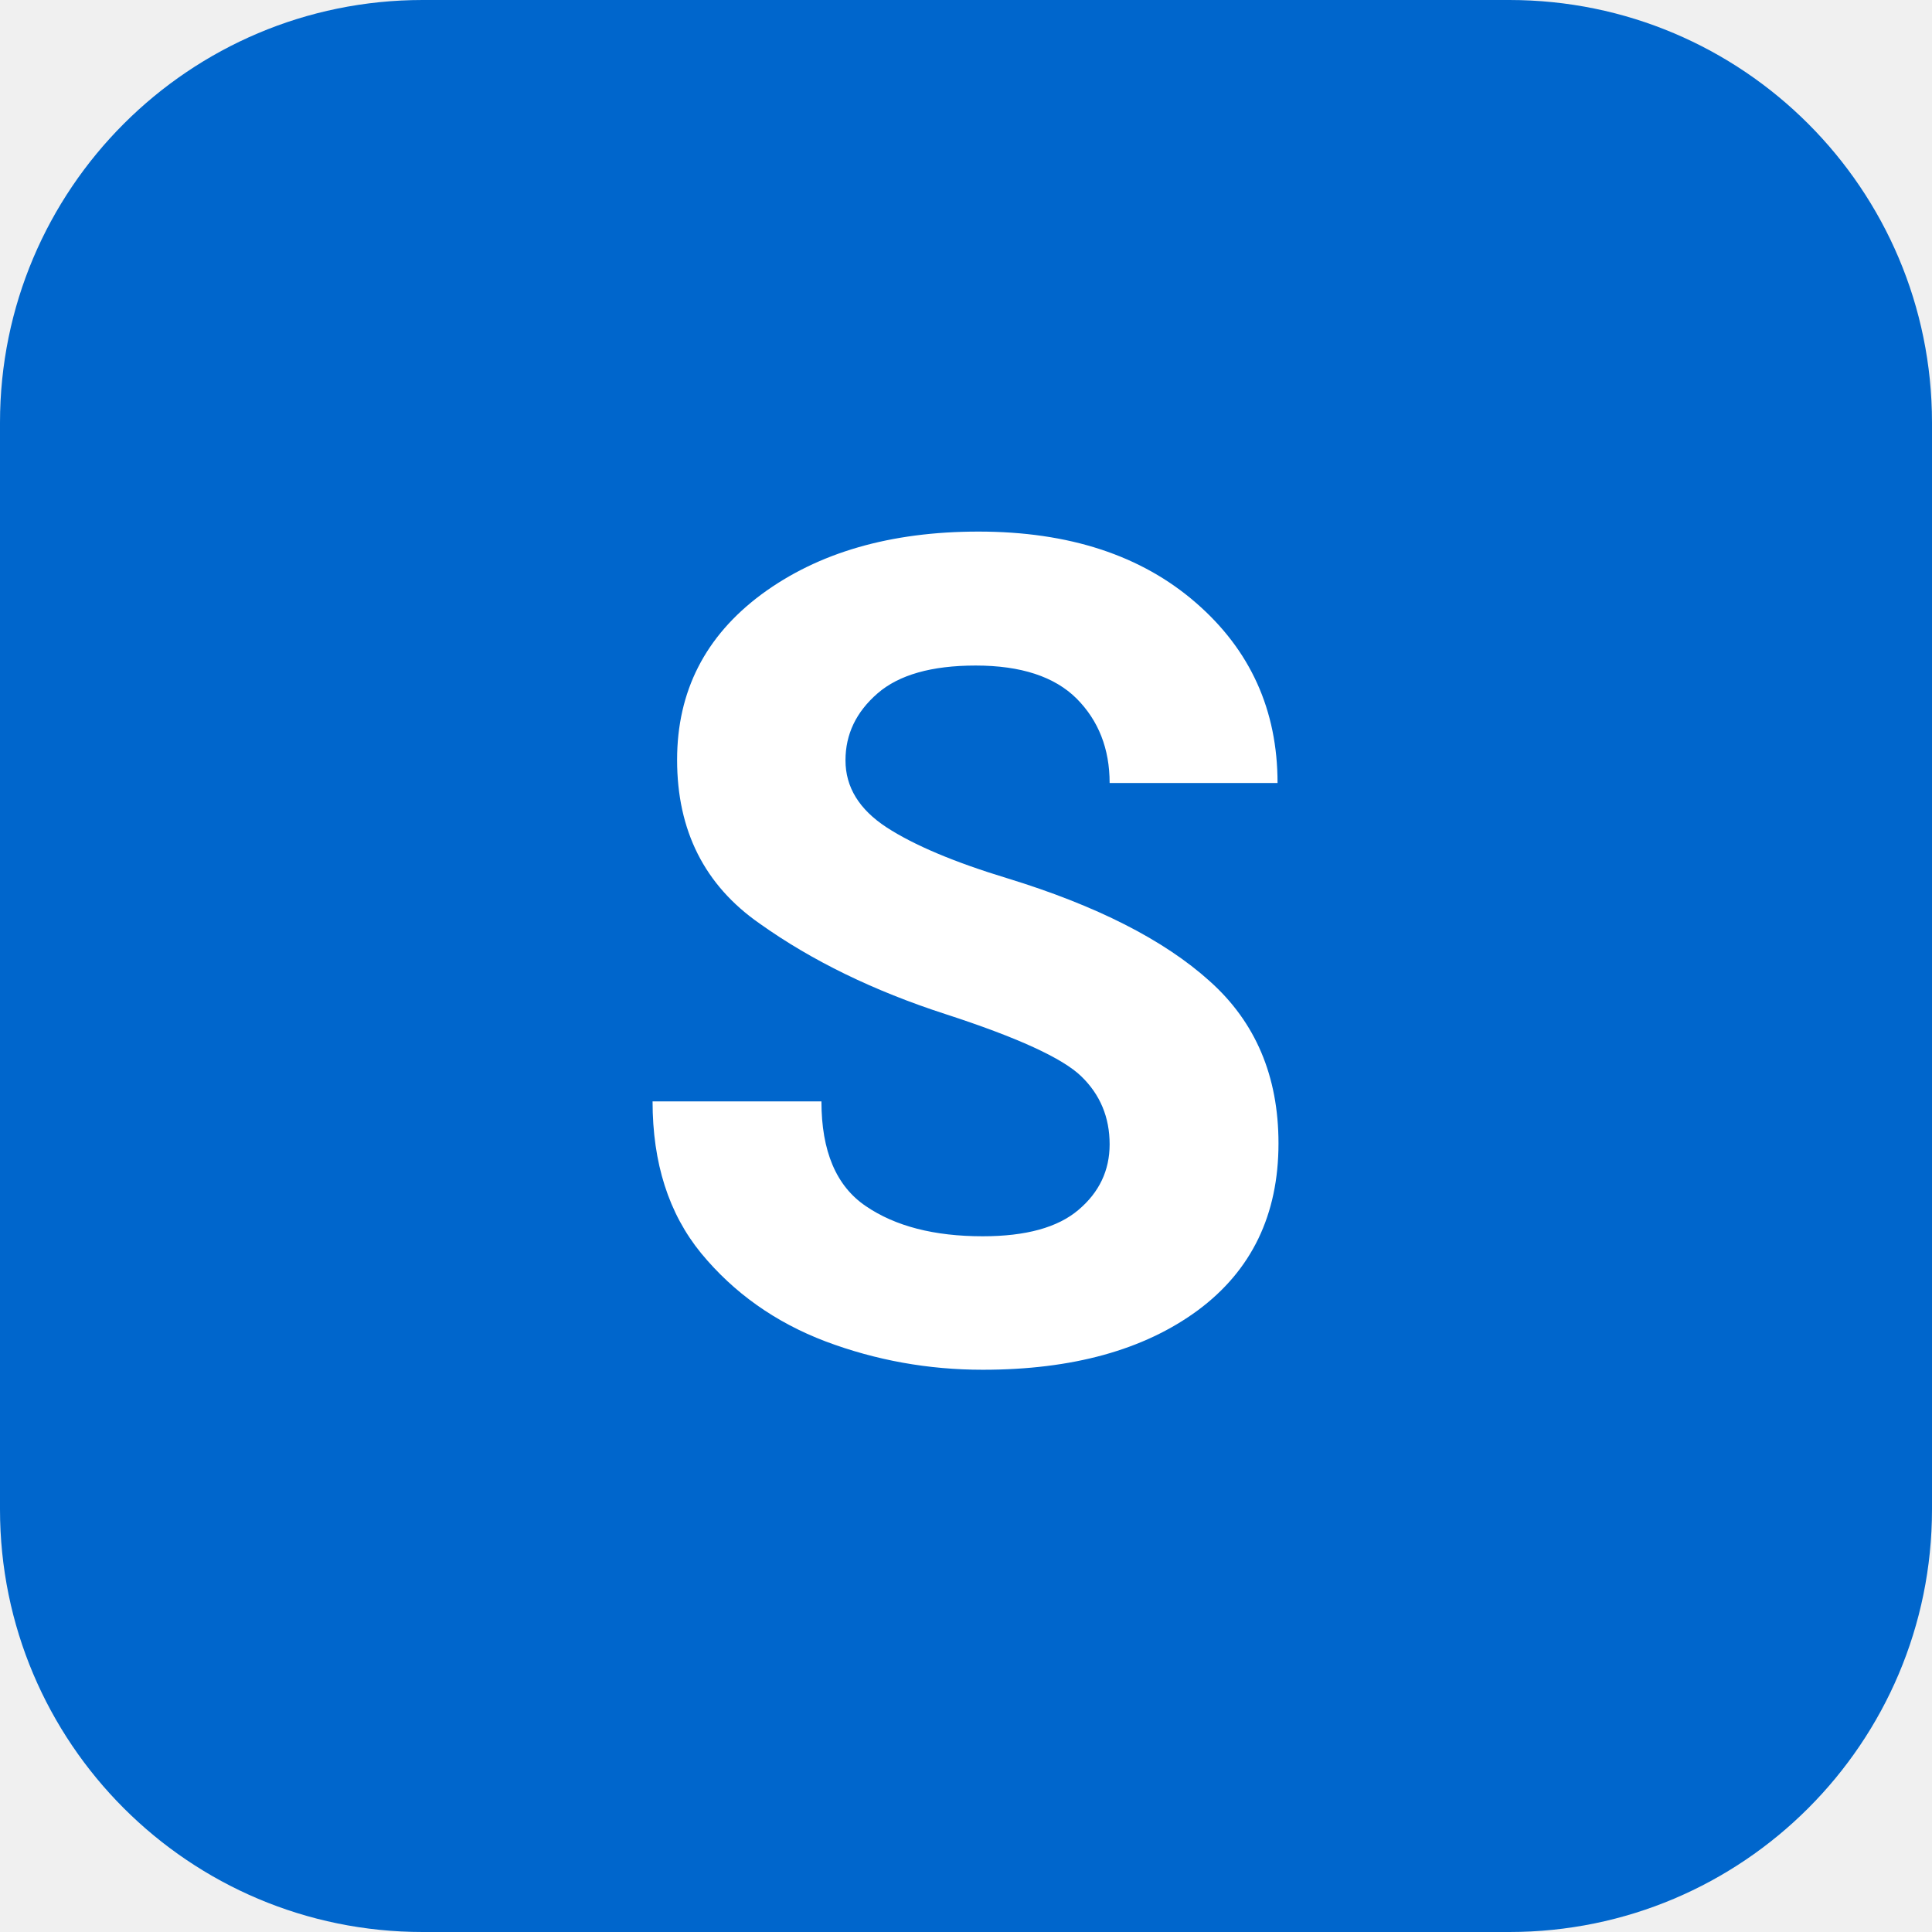
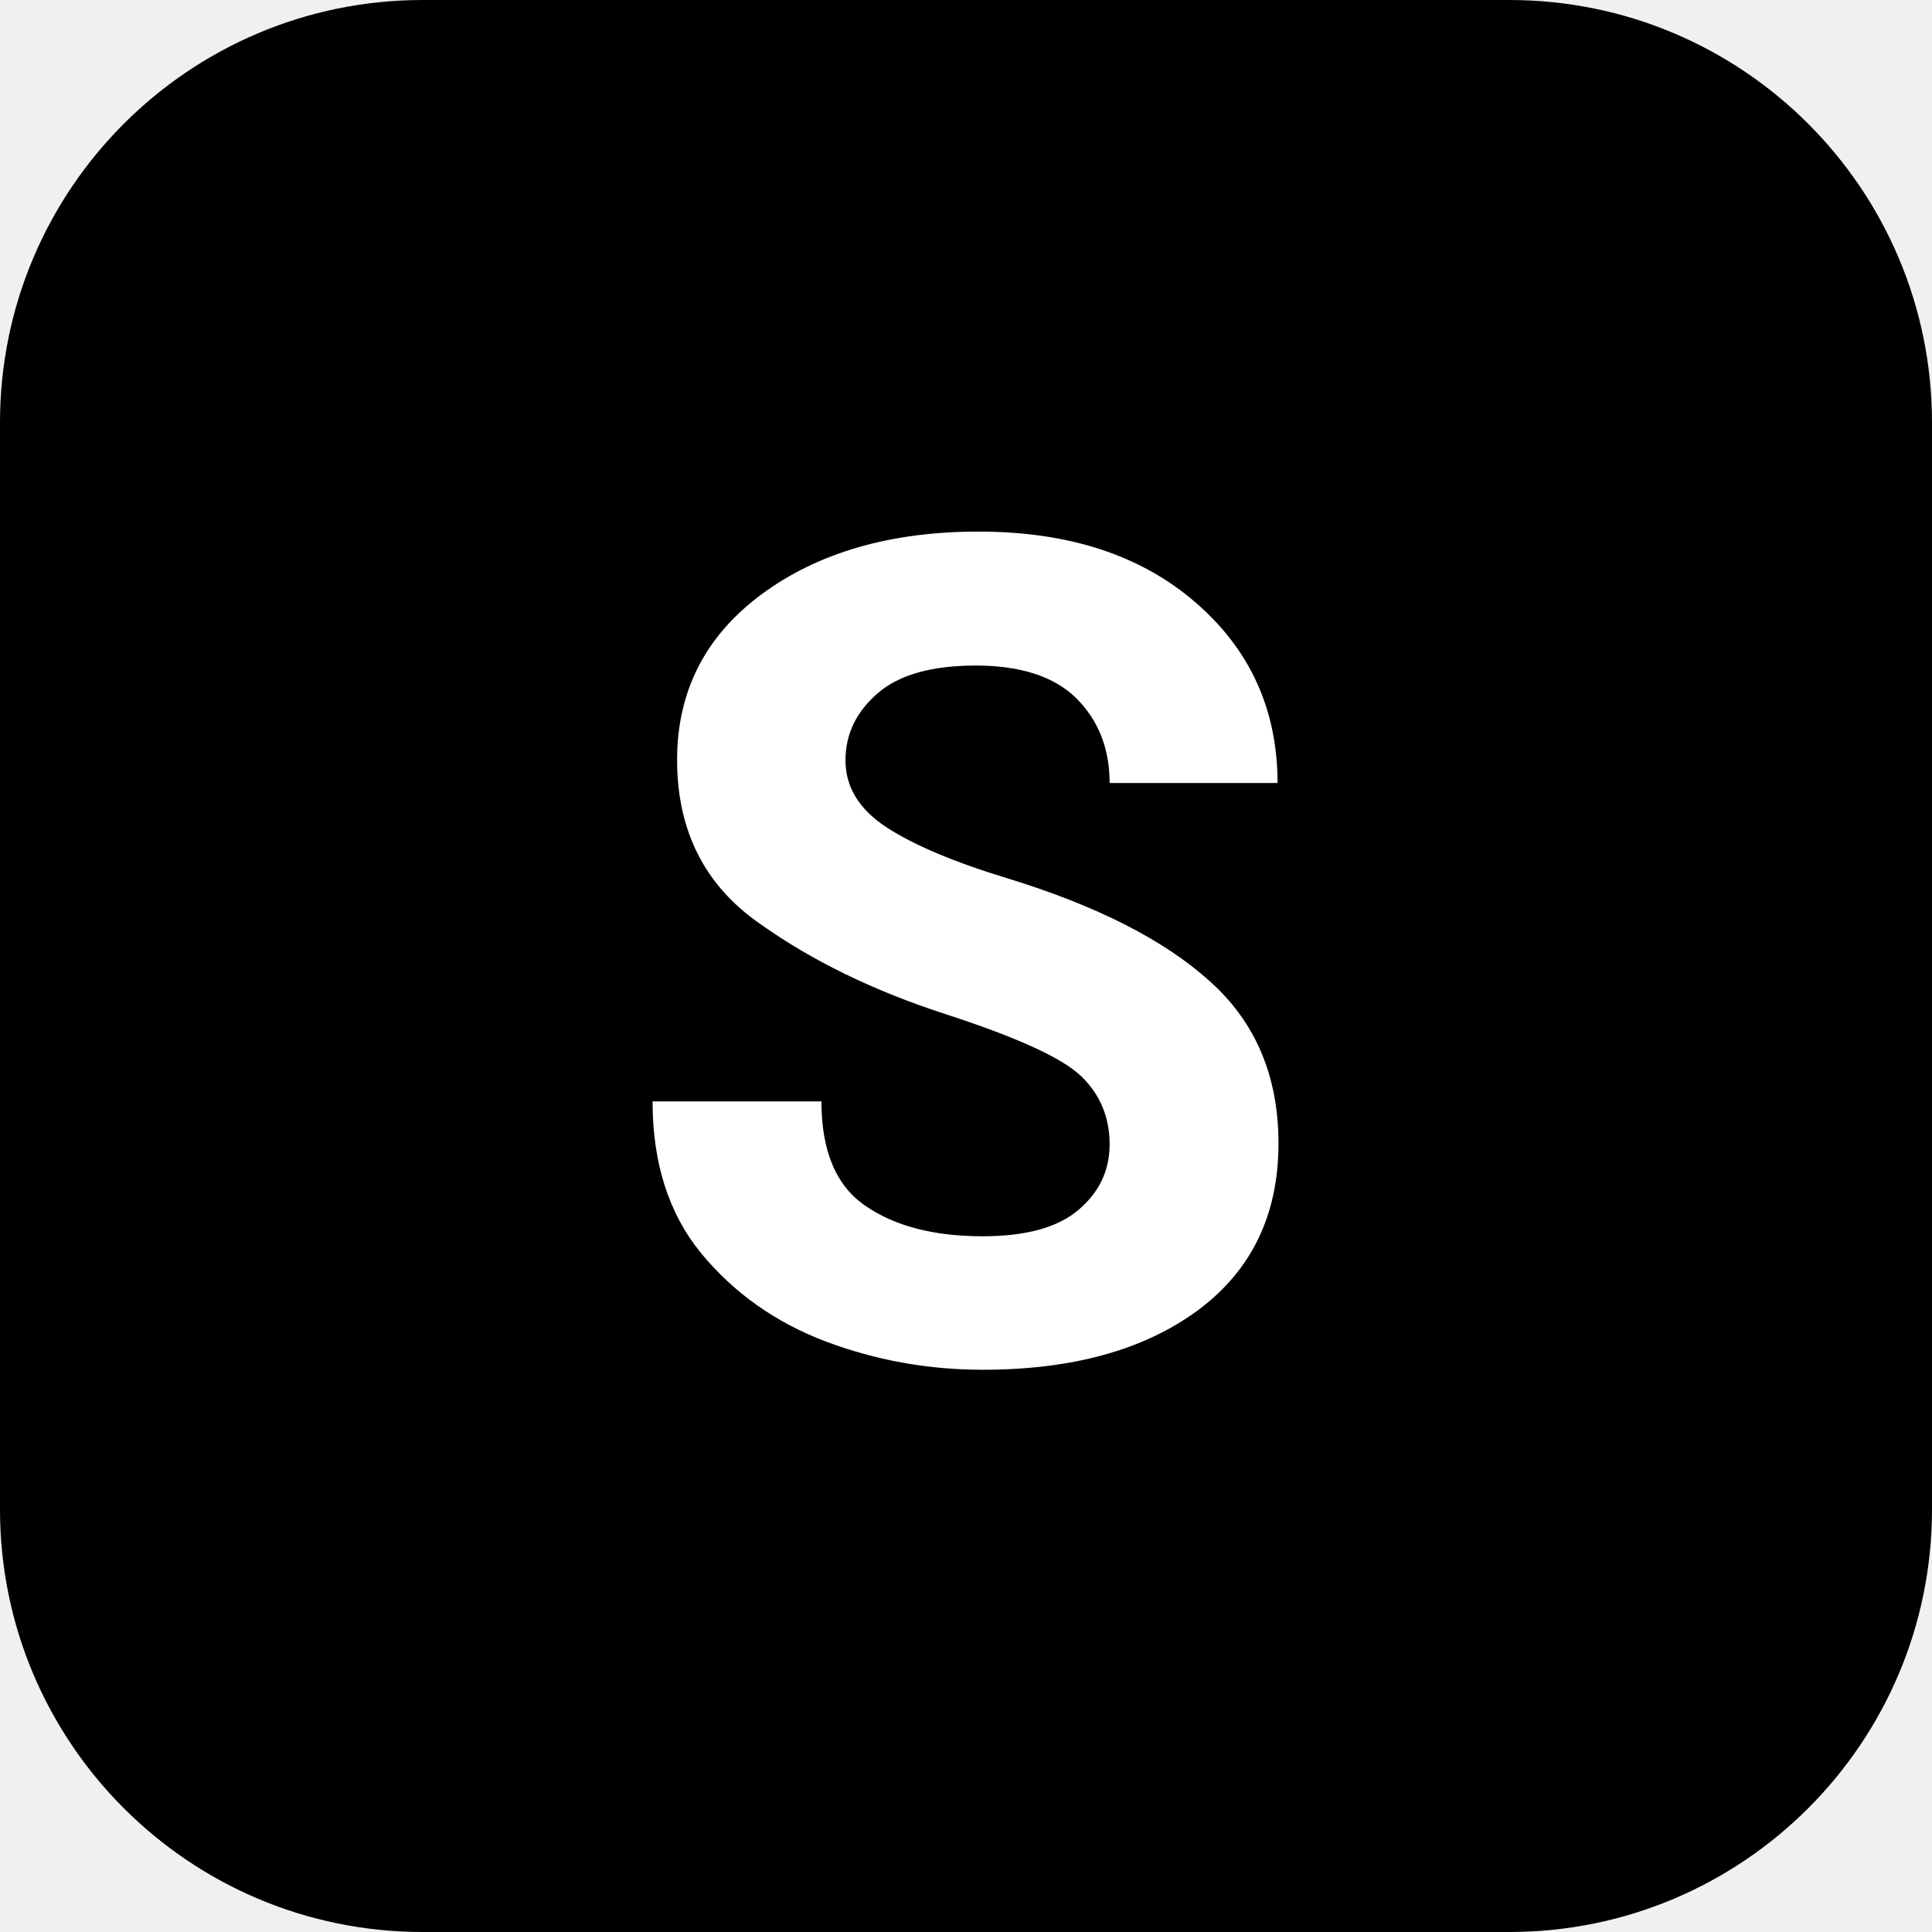
<svg xmlns="http://www.w3.org/2000/svg" viewBox="0 0 64 64" role="img" aria-label="S">
-   <rect width="64" height="64" rx="14" fill="#0066cc" />
+   <rect width="64" height="64" rx="14" fill="#000000" />
  <text x="32" y="45" font-family="system-ui,-apple-system,Segoe UI,Roboto,sans-serif" font-size="38" font-weight="700" fill="#ffffff" text-anchor="middle">S</text>
</svg>
